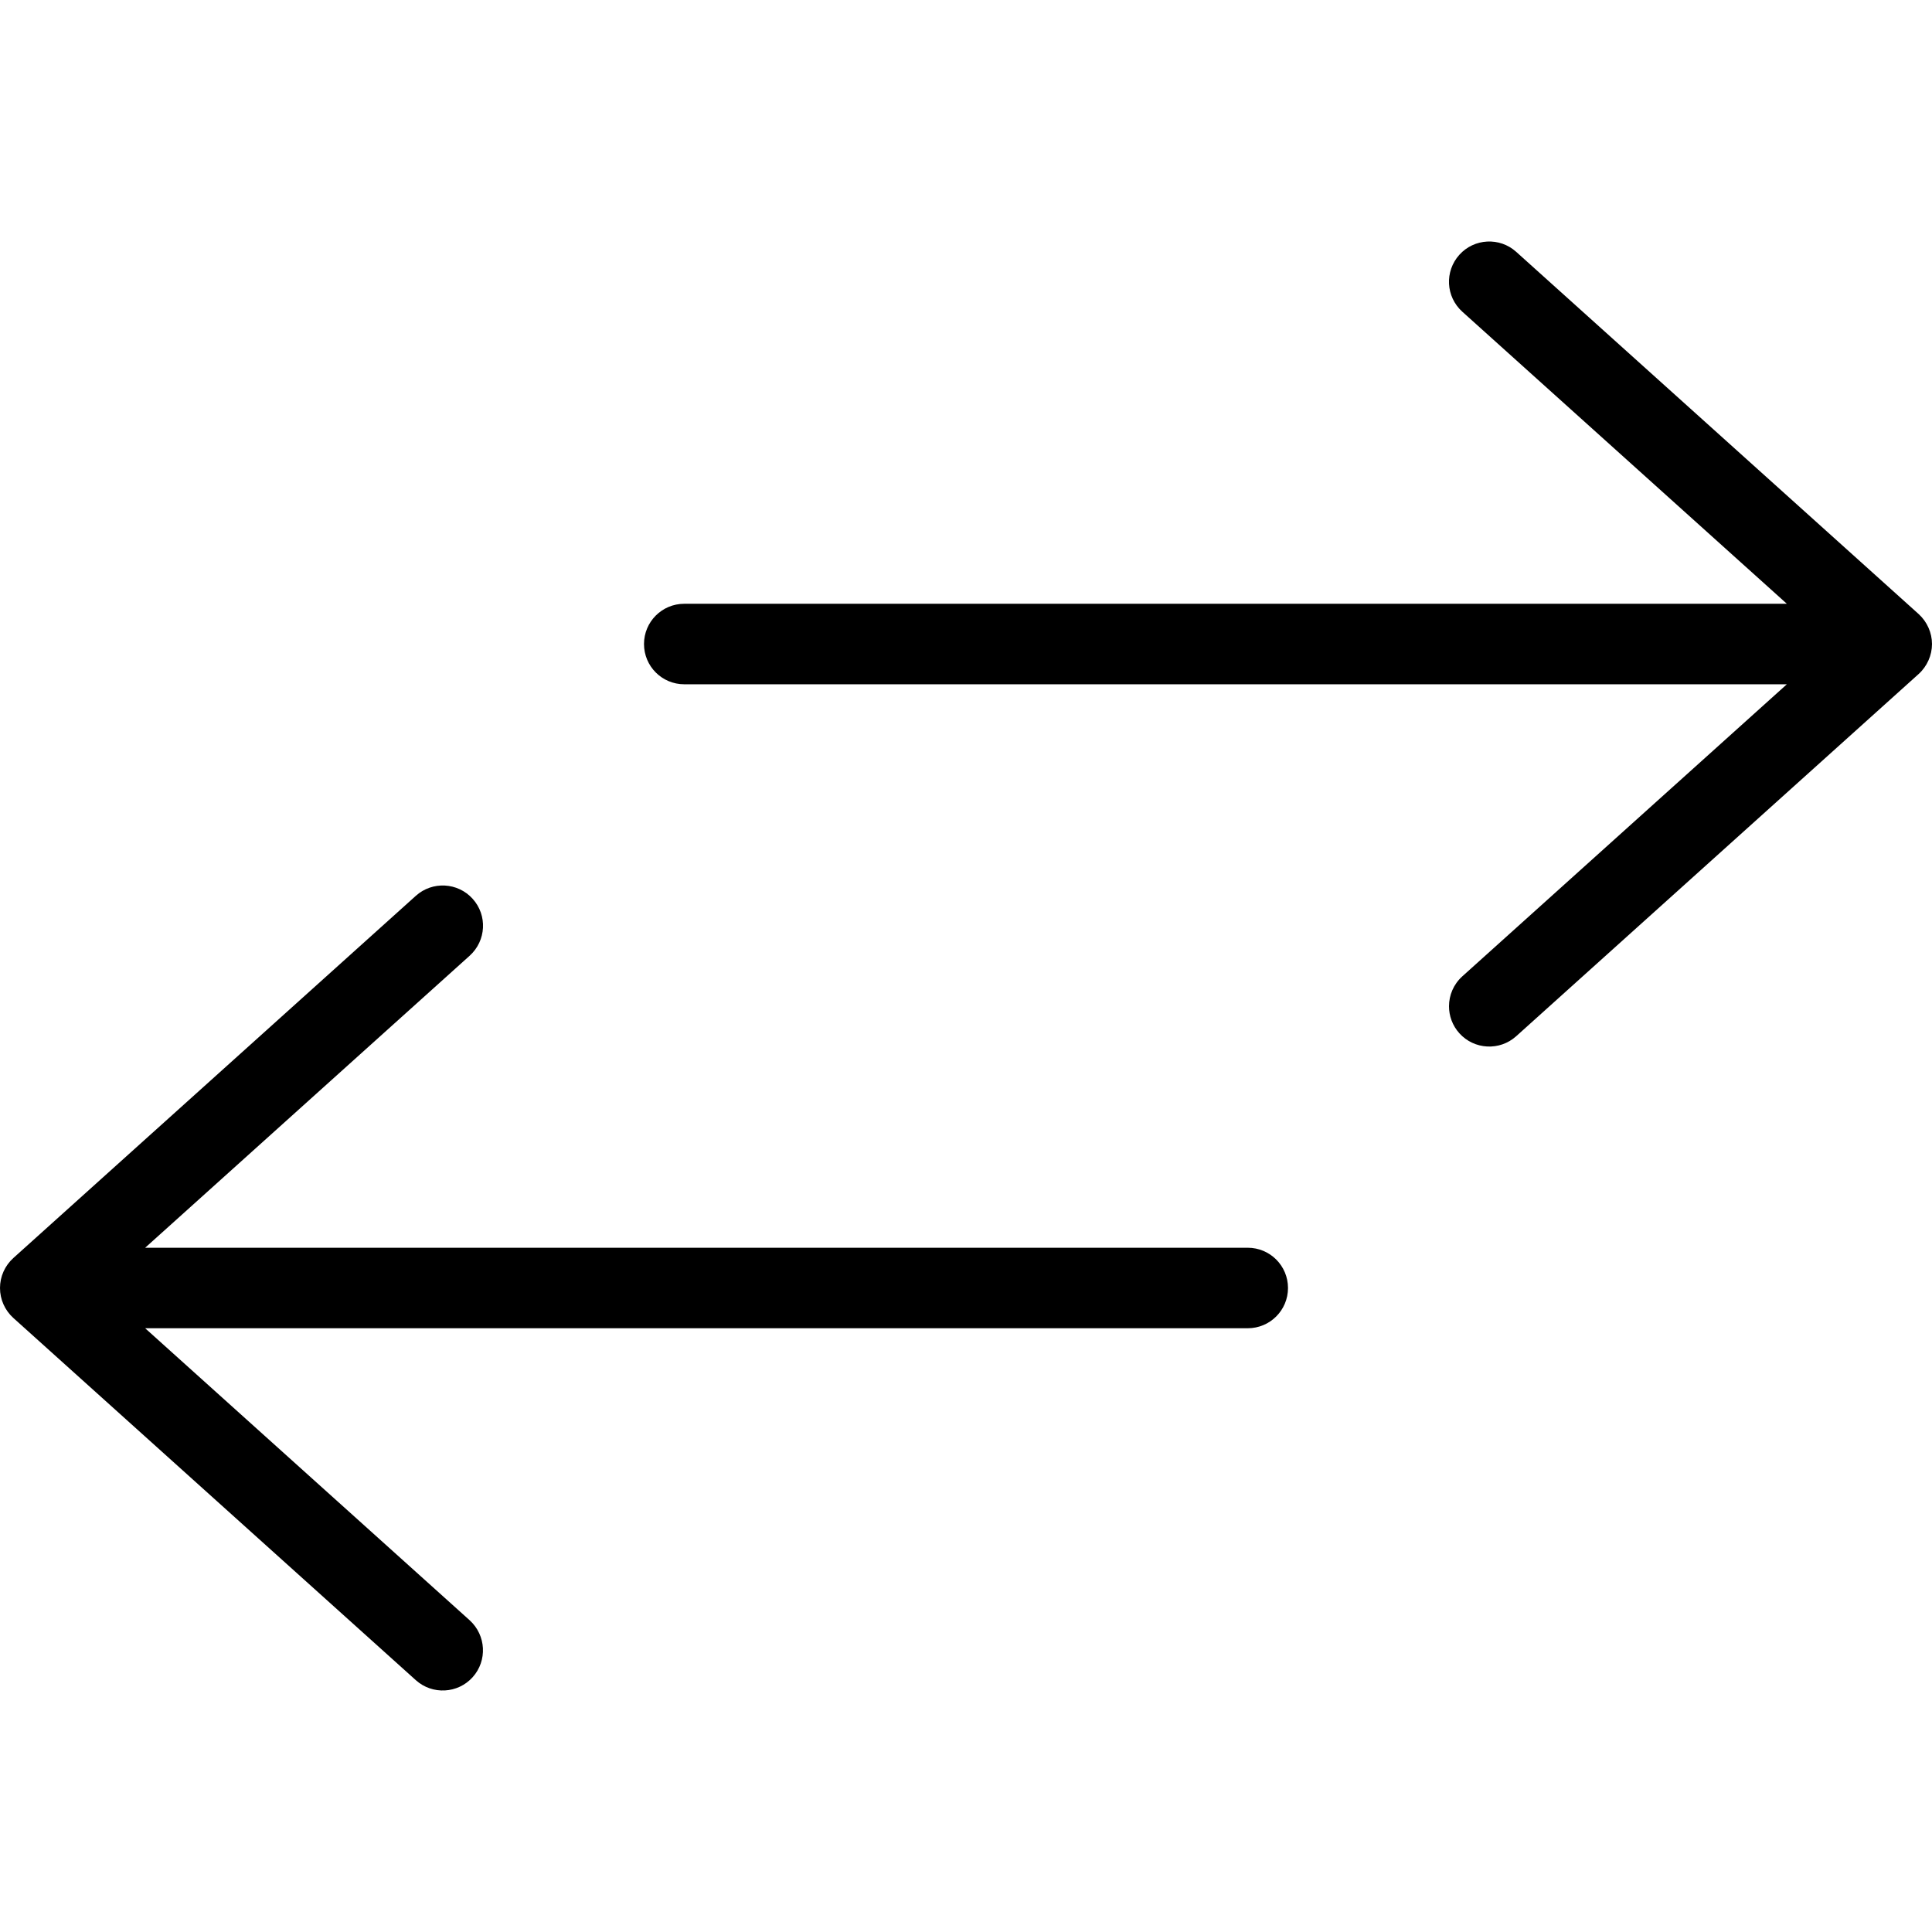
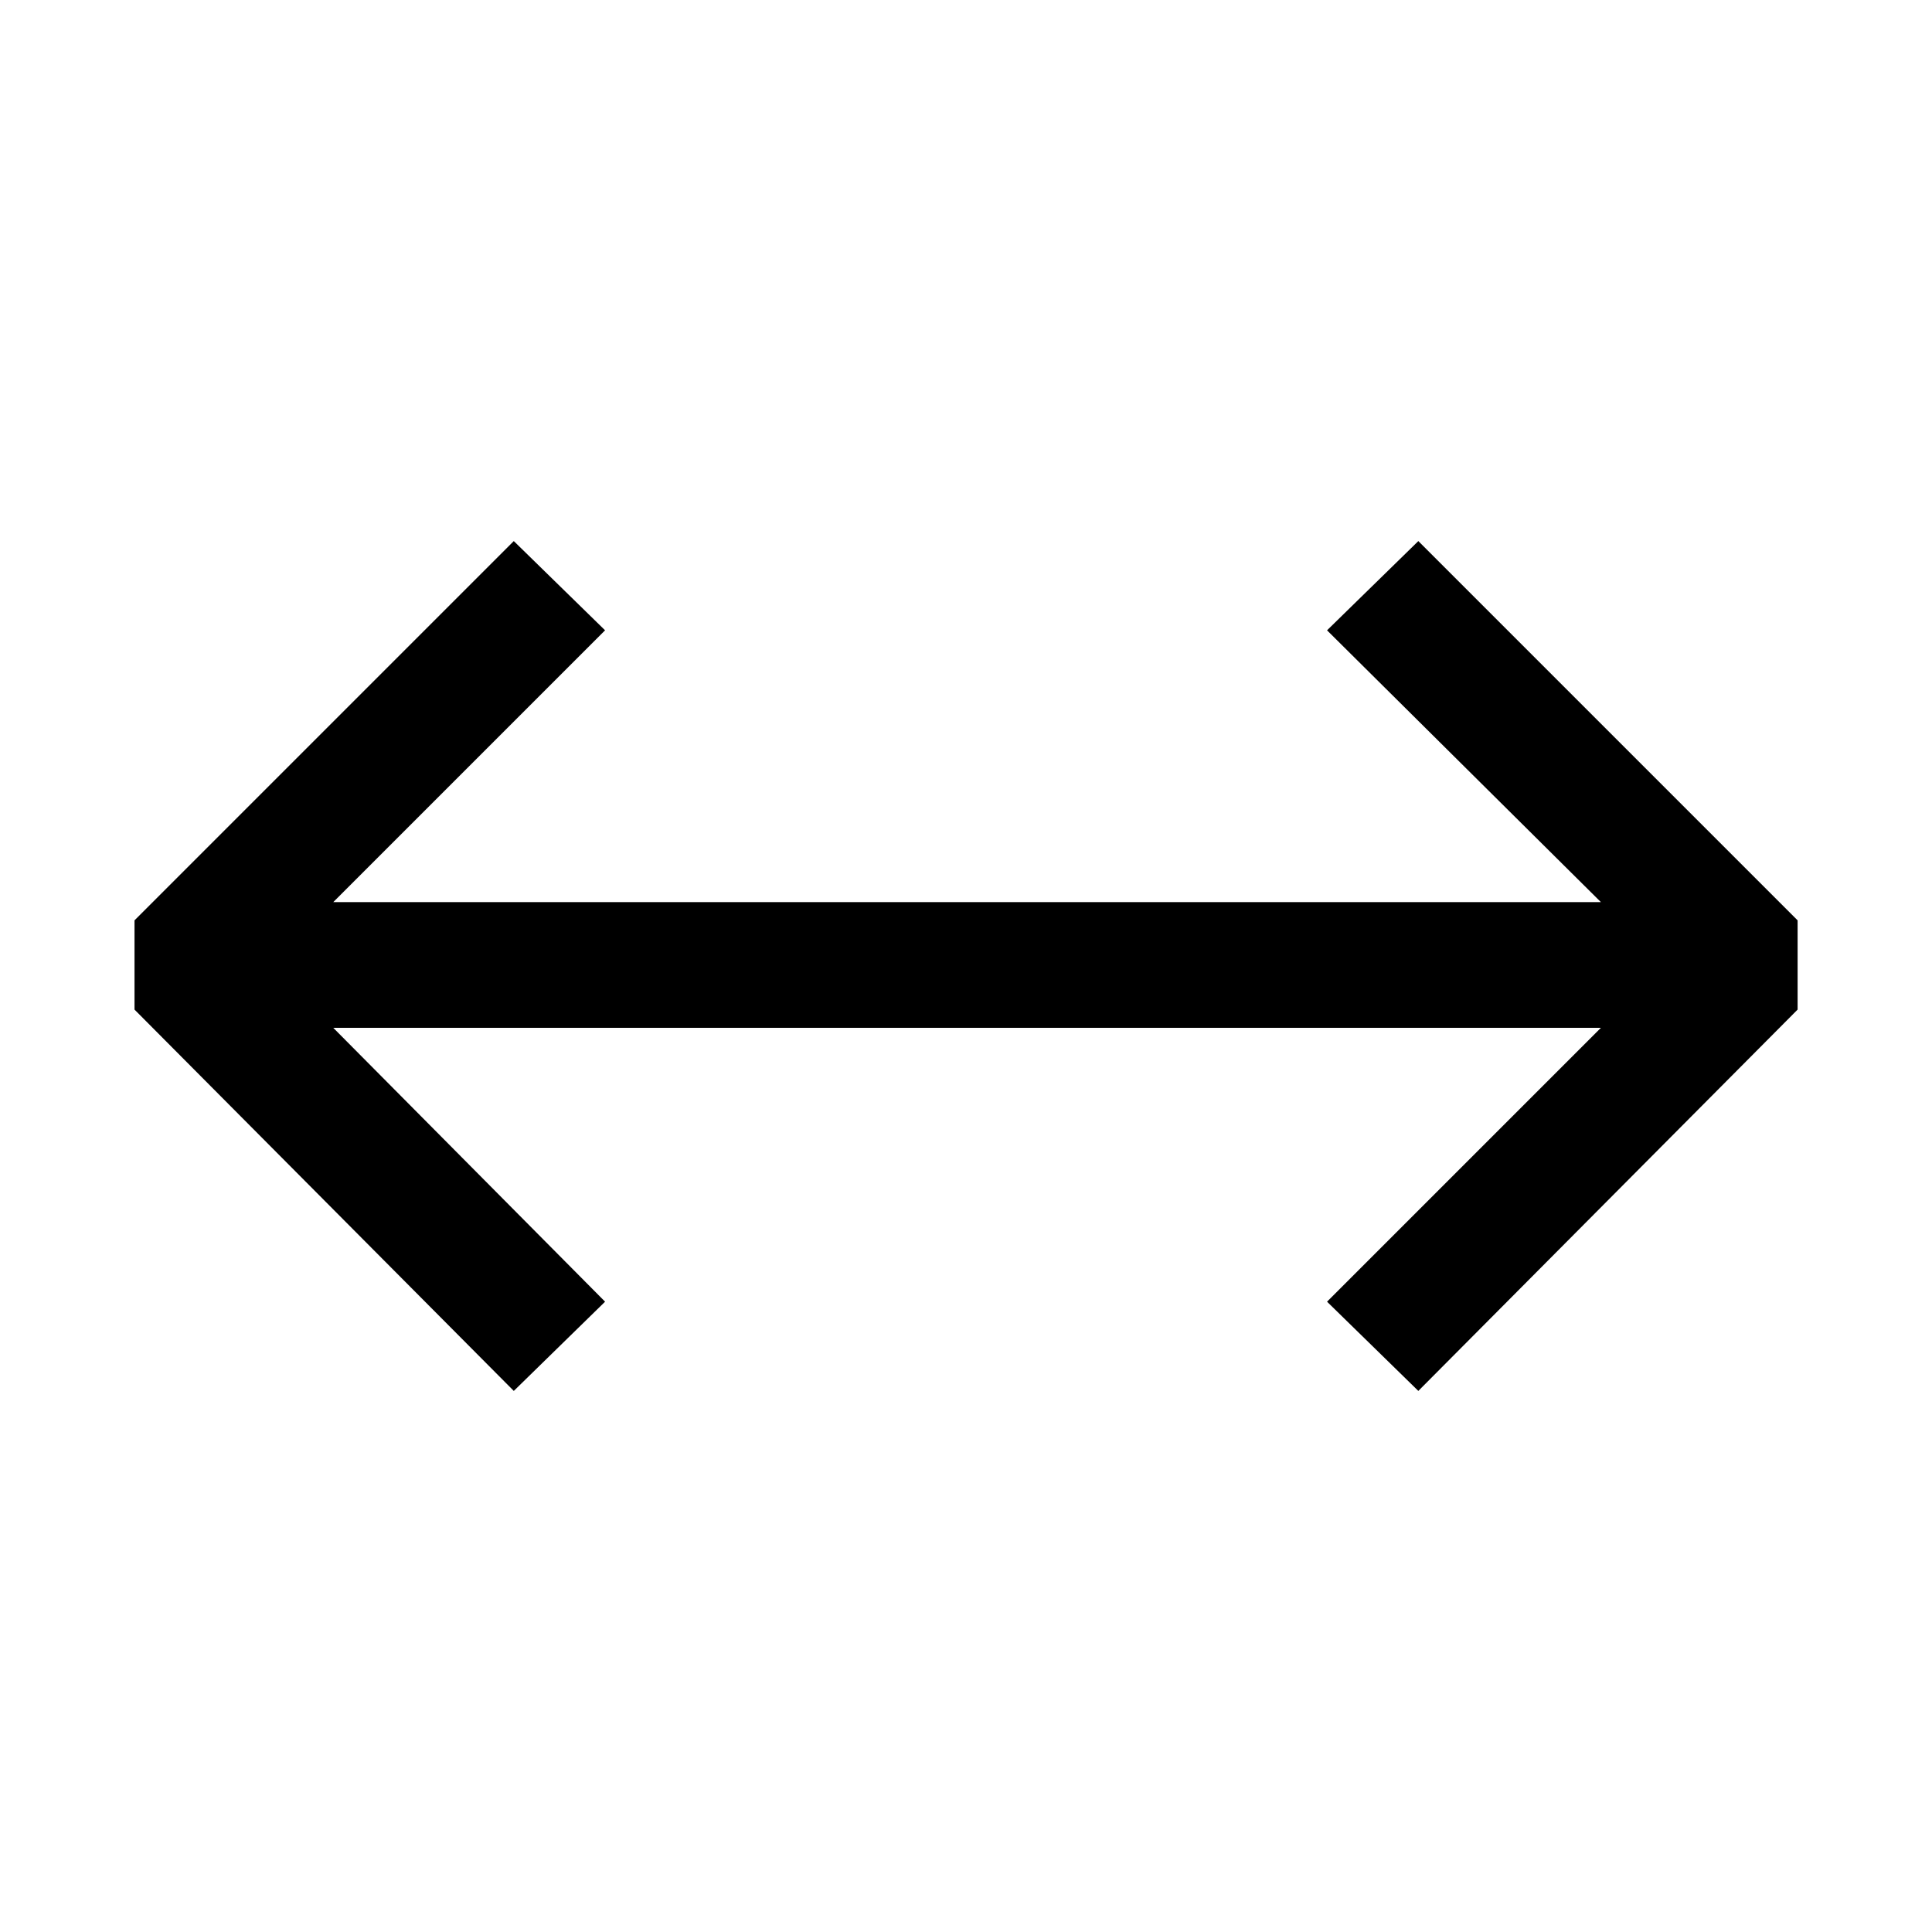
- <svg xmlns="http://www.w3.org/2000/svg" width="512" height="512">
+ <svg xmlns="http://www.w3.org/2000/svg" width="16" height="16">
  <g>
-     <rect fill="none" id="canvas_background" height="402" width="582" y="-1" x="-1" />
-   </g>
-   <g>
-     <g transform="rotate(90 256.0005,255.9995) " id="svg_1">
-       <g id="svg_2">
-         <g id="svg_3">
-           <path id="svg_4" d="m444.472,386.74c-4.375,-3.927 -11.083,-3.583 -15.082,0.792l-77.391,86.001l0,-292.2c0,-5.896 -4.771,-10.667 -10.666,-10.667c-5.896,0 -10.666,4.771 -10.666,10.667l0,292.199l-77.391,-86.001c-3.979,-4.396 -10.708,-4.74 -15.082,-0.792c-4.375,3.938 -4.729,10.688 -0.792,15.063l95.994,106.667c2.042,2.25 4.916,3.531 7.937,3.531c3.021,0 5.895,-1.281 7.937,-3.531l95.994,-106.667c3.937,-4.375 3.583,-11.125 -0.792,-15.062z" />
-           <path id="svg_5" d="m266.674,128c2.542,0 5.104,-0.906 7.146,-2.74c4.375,-3.938 4.729,-10.688 0.792,-15.063l-96,-106.667c-2.041,-2.249 -4.987,-3.53 -7.933,-3.531c-2.949,-0.001 -5.899,1.28 -7.942,3.531l-96,106.667c-3.937,4.375 -3.583,11.125 0.792,15.063c4.396,3.938 11.104,3.615 15.083,-0.792l77.396,-86.001l0,292.199c0,5.896 4.771,10.667 10.667,10.667s10.667,-4.771 10.667,-10.667l0,-292.199l77.396,86.001c2.123,2.345 5.019,3.532 7.936,3.532z" />
-         </g>
-       </g>
-     </g>
-     <g id="svg_6" />
-     <g id="svg_7" />
-     <g id="svg_8" />
-     <g id="svg_9" />
-     <g id="svg_10" />
-     <g id="svg_11" />
-     <g id="svg_12" />
-     <g id="svg_13" />
-     <g id="svg_14" />
-     <g id="svg_15" />
-     <g id="svg_16" />
-     <g id="svg_17" />
-     <g id="svg_18" />
-     <g id="svg_19" />
-     <g id="svg_20" />
+     <path stroke="null" id="svg_1" d="m2.76,8.512l2.251,2.268l-0.756,0.739l-3.141,-3.158l0,-0.739l3.141,-3.141l0.756,0.739l-2.251,2.251l10.498,0l-2.268,-2.251l0.756,-0.739l3.141,3.141l0,0.739l-3.141,3.158l-0.756,-0.739l2.268,-2.268l-10.498,0z" />
  </g>
</svg>
